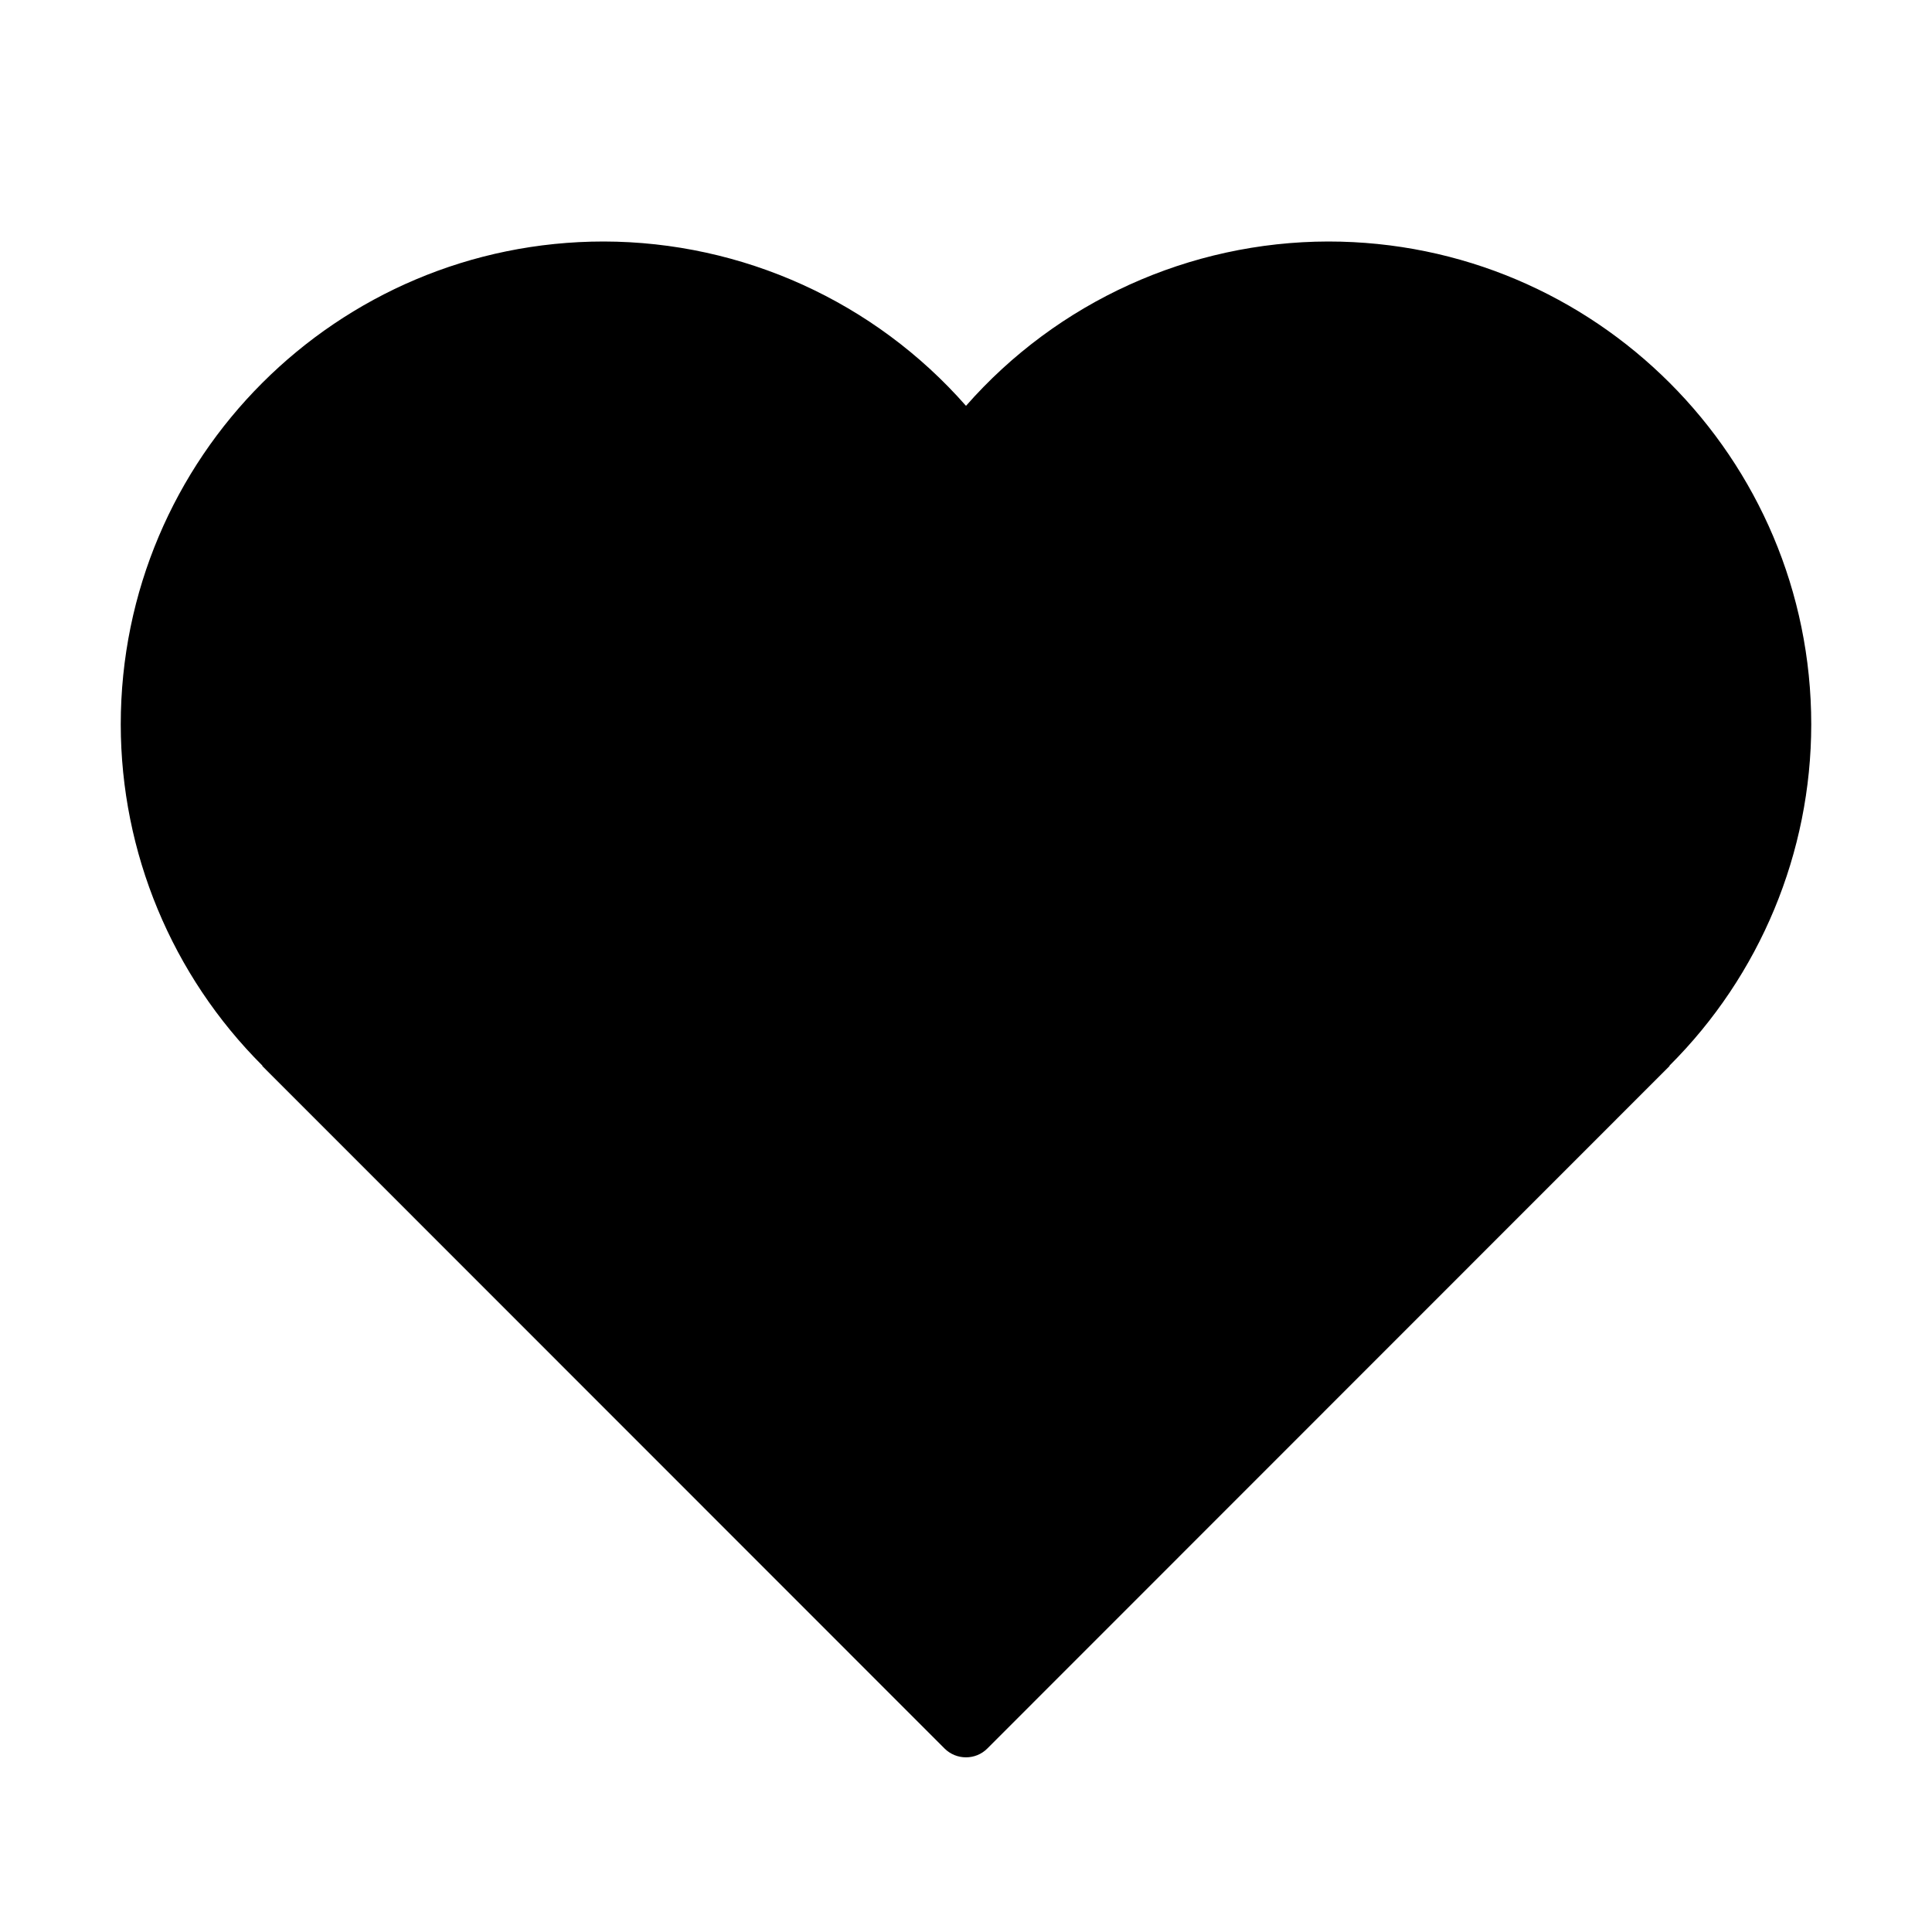
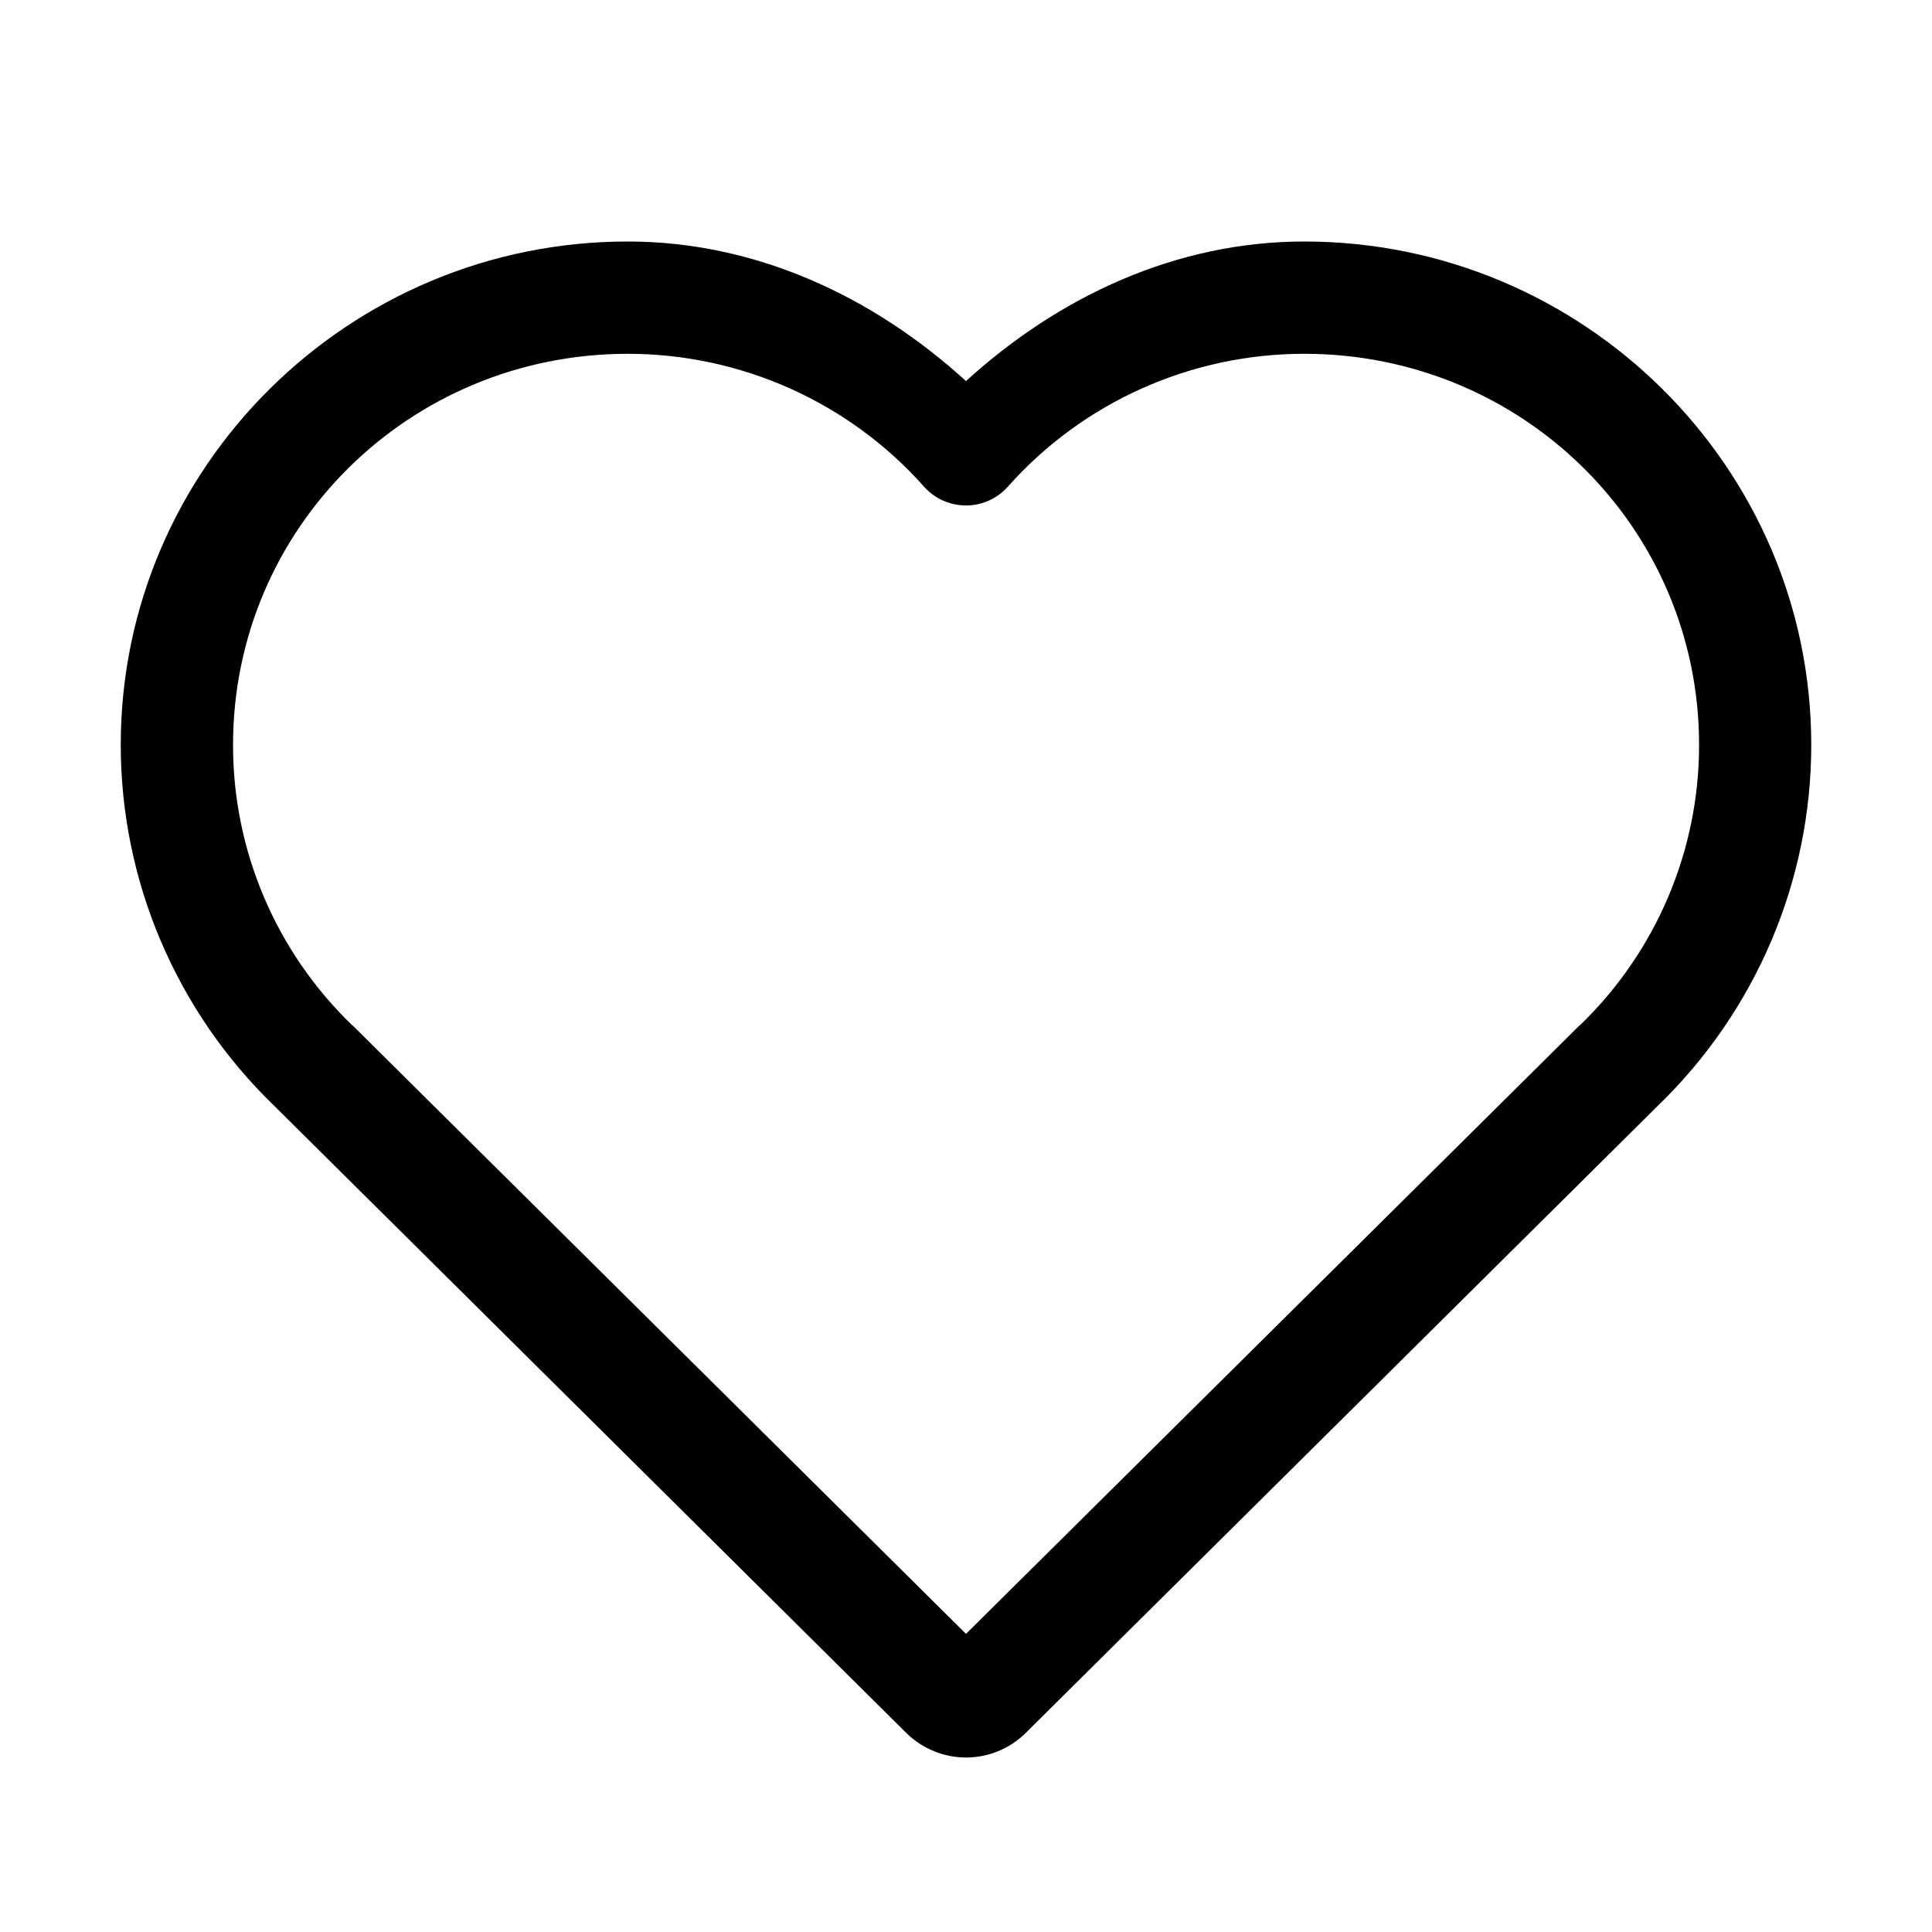
- <svg xmlns="http://www.w3.org/2000/svg" version="1.1" id="svg2985" height="16px" width="16px">
+ <svg xmlns="http://www.w3.org/2000/svg" width="16px" height="16px" id="svg2985" version="1.1">
  <defs id="defs2987" />
  <g id="layer2">
-     <path id="path817-7" d="M 5,2 C 2.791,2 1,3.791 1,6 1.001,7.06 1.423,8.077 2.174,8.826 l -0.002,0.002 5.65,5.652 c 0.098,0.098 0.258,0.098 0.355,0 l 5.65,-5.652 -0.002,-0.002 C 14.577,8.077 14.999,7.06 15,6 15,3.791 13.209,2 11,2 9.851,2.002 8.758,2.498 8,3.361 7.242,2.498 6.149,2.002 5,2 Z" style="opacity:1;vector-effect:none;fill:#000000;fill-opacity:1;stroke:none;stroke-width:5;stroke-linecap:round;stroke-linejoin:round;stroke-miterlimit:4;stroke-dasharray:none;stroke-dashoffset:0;stroke-opacity:1" />
+     <path style="color:#000000;font-style:normal;font-variant:normal;font-weight:normal;font-stretch:normal;font-size:medium;line-height:normal;font-family:sans-serif;font-variant-ligatures:normal;font-variant-position:normal;font-variant-caps:normal;font-variant-numeric:normal;font-variant-alternates:normal;font-variant-east-asian:normal;font-feature-settings:normal;font-variation-settings:normal;text-indent:0;text-align:start;text-decoration:none;text-decoration-line:none;text-decoration-style:solid;text-decoration-color:#000000;letter-spacing:normal;word-spacing:normal;text-transform:none;writing-mode:lr-tb;direction:ltr;text-orientation:mixed;dominant-baseline:auto;baseline-shift:baseline;text-anchor:start;white-space:normal;shape-padding:0;shape-margin:0;inline-size:0;clip-rule:nonzero;display:inline;overflow:visible;visibility:visible;opacity:1;isolation:auto;mix-blend-mode:normal;color-interpolation:sRGB;color-interpolation-filters:linearRGB;solid-color:#000000;solid-opacity:1;vector-effect:none;fill:#000000;fill-opacity:1;fill-rule:nonzero;stroke:none;stroke-width:0.93;stroke-linecap:round;stroke-linejoin:round;stroke-miterlimit:4;stroke-dasharray:none;stroke-dashoffset:0;stroke-opacity:1;color-rendering:auto;image-rendering:auto;shape-rendering:auto;text-rendering:auto;enable-background:accumulate;stop-color:#000000;stop-opacity:1" d="M 5.199,2 C 2.888,2 1,3.869 1,6.168 c -5.2161e-4,1.126 0.459,2.206 1.271,2.99 l 5.234,5.193 C 7.64,14.484 7.819,14.555 8,14.555 c 0.181,0 0.361,-0.071 0.494,-0.203 L 13.729,9.158 C 14.541,8.374 15.001,7.294 15,6.168 15,3.869 13.112,2 10.801,2 9.744,2 8.771,2.453 8,3.156 7.229,2.453 6.256,2 5.199,2 Z m 0,0.93 c 0.94,2.508e-4 1.833,0.402 2.453,1.1 a 0.465,0.465 0 0 0 0.695,0 C 8.968,3.331 9.861,2.93 10.801,2.93 c 1.813,0 3.27,1.446 3.27,3.238 a 0.465,0.465 0 0 0 0,0.002 c 4.04e-4,0.873 -0.354,1.71 -0.986,2.32 a 0.465,0.465 0 0 0 -0.006,0.004 L 8,13.531 2.922,8.494 a 0.465,0.465 0 0 0 -0.006,-0.004 C 2.284,7.88 1.929,7.043 1.93,6.17 a 0.465,0.465 0 0 0 0,-0.002 c 0,-1.792 1.456,-3.238 3.27,-3.238 z" id="path880" />
  </g>
</svg>
